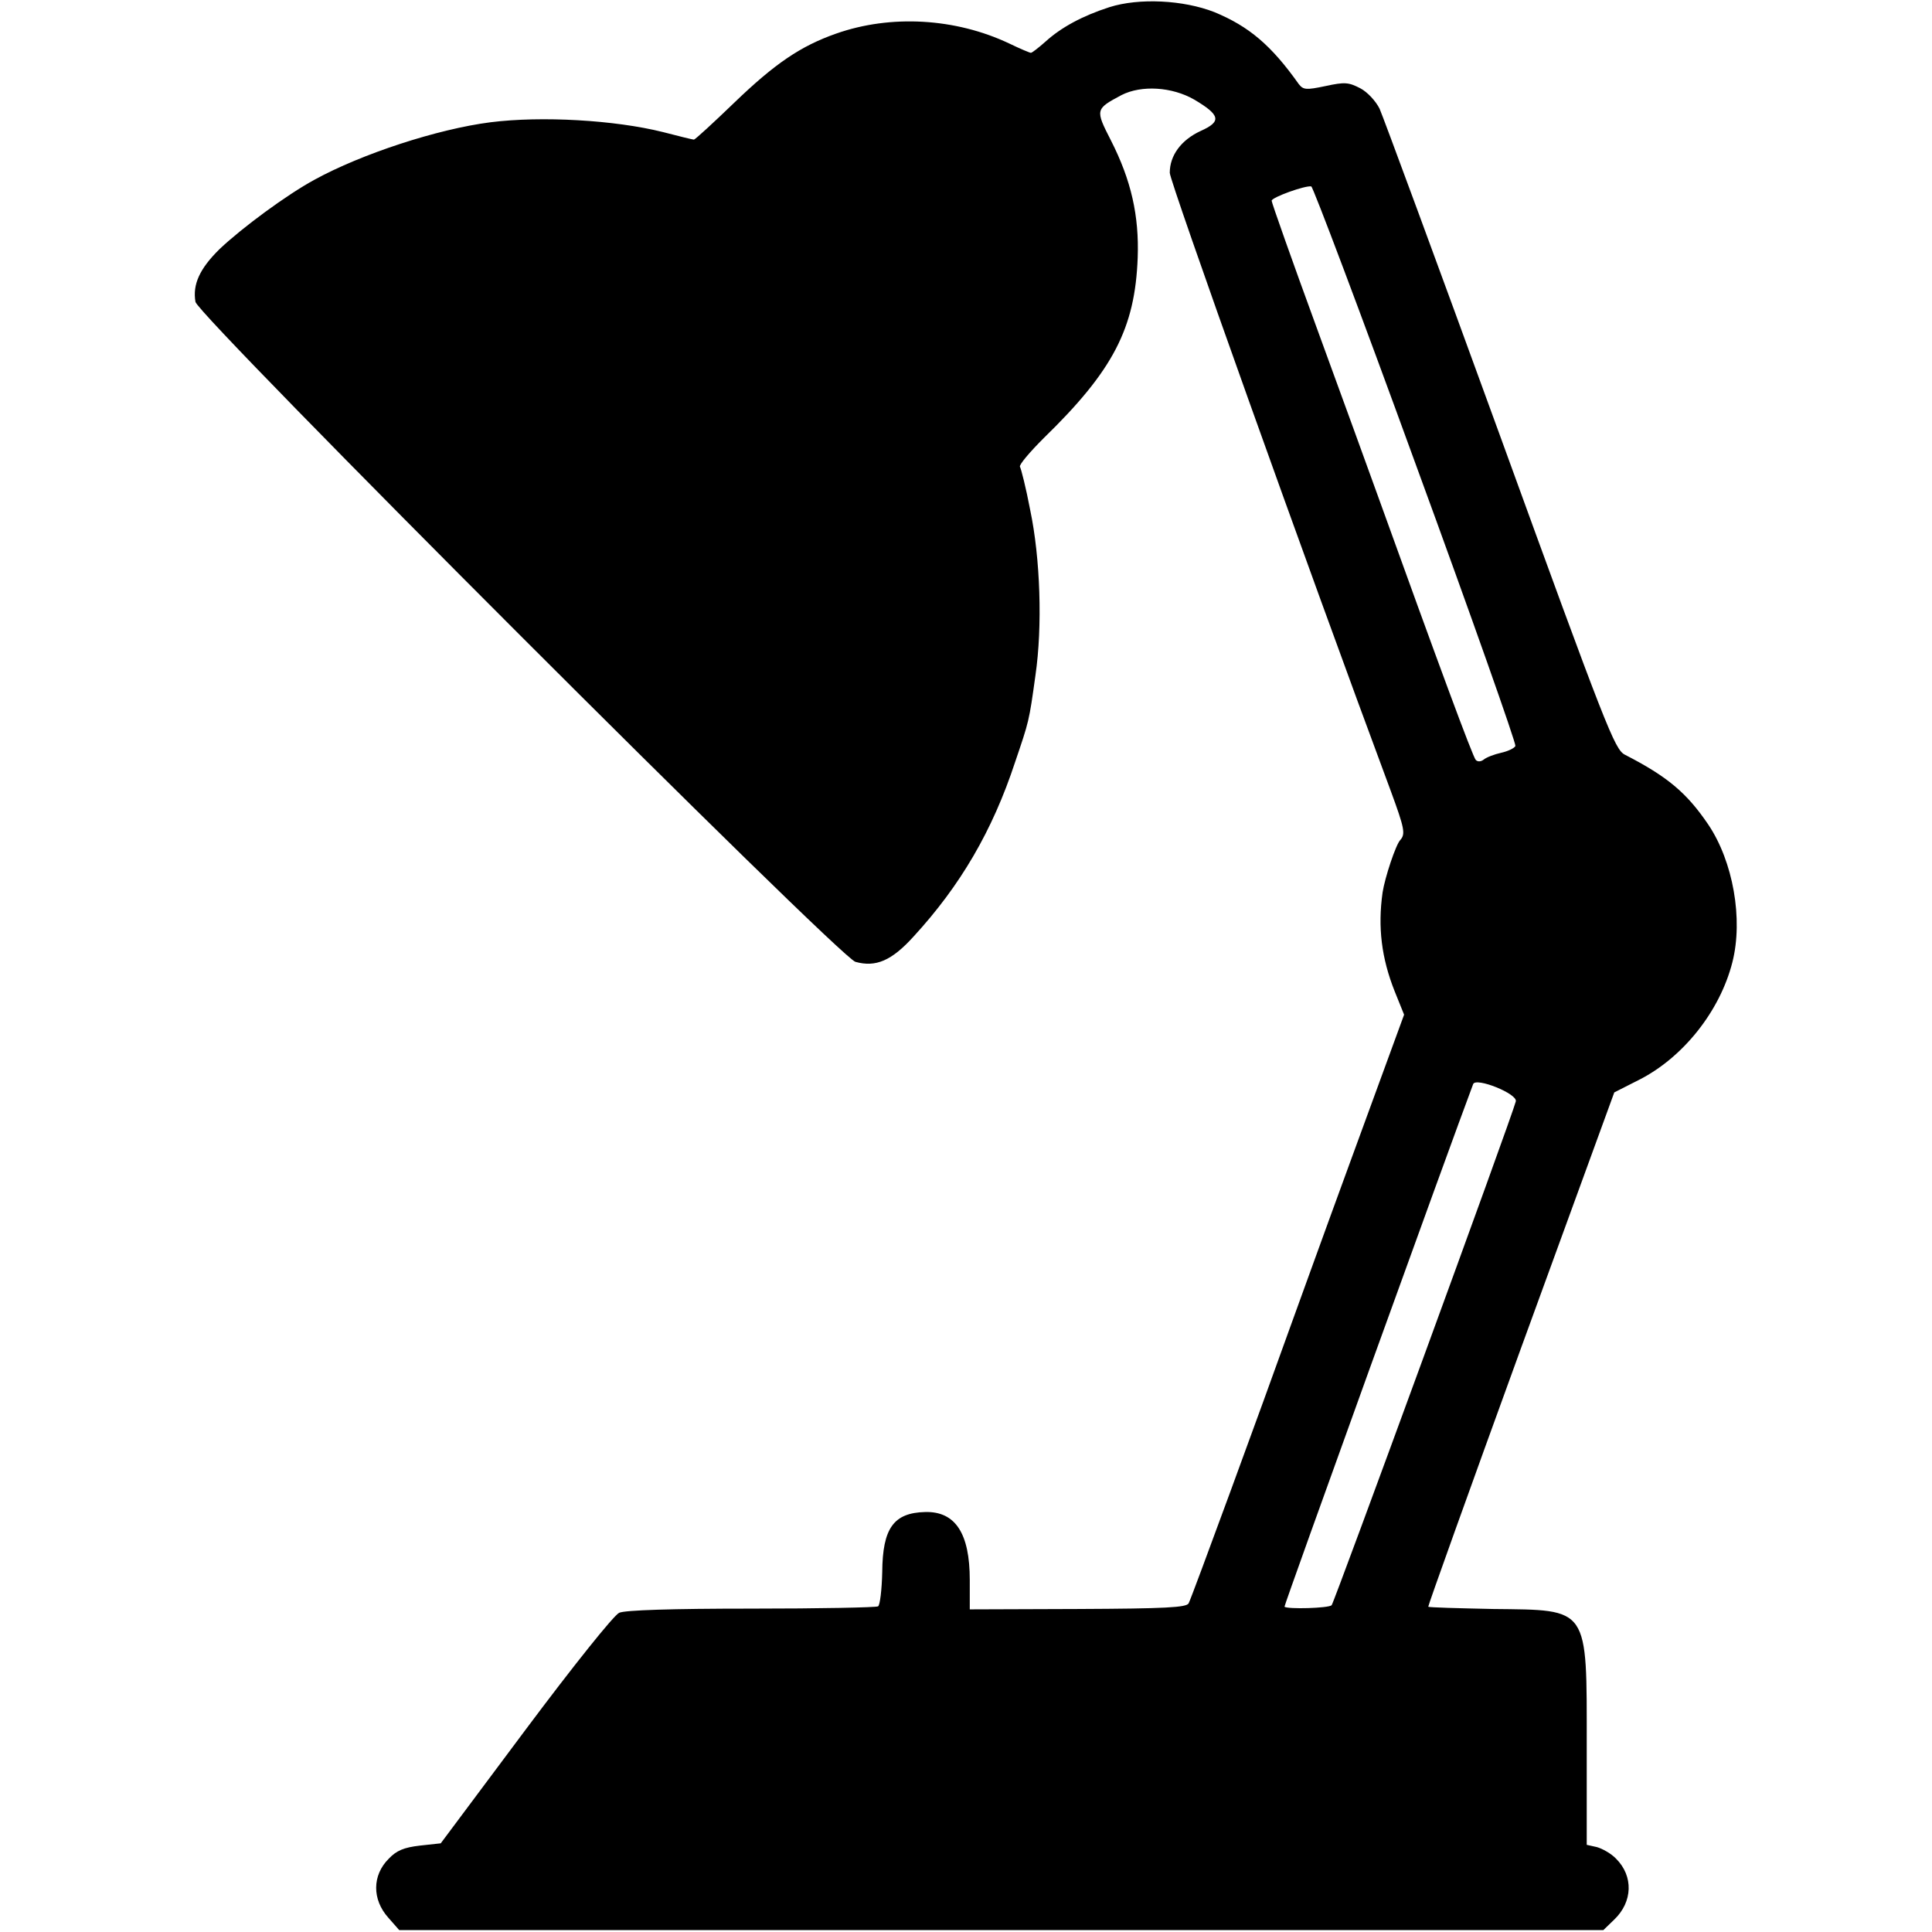
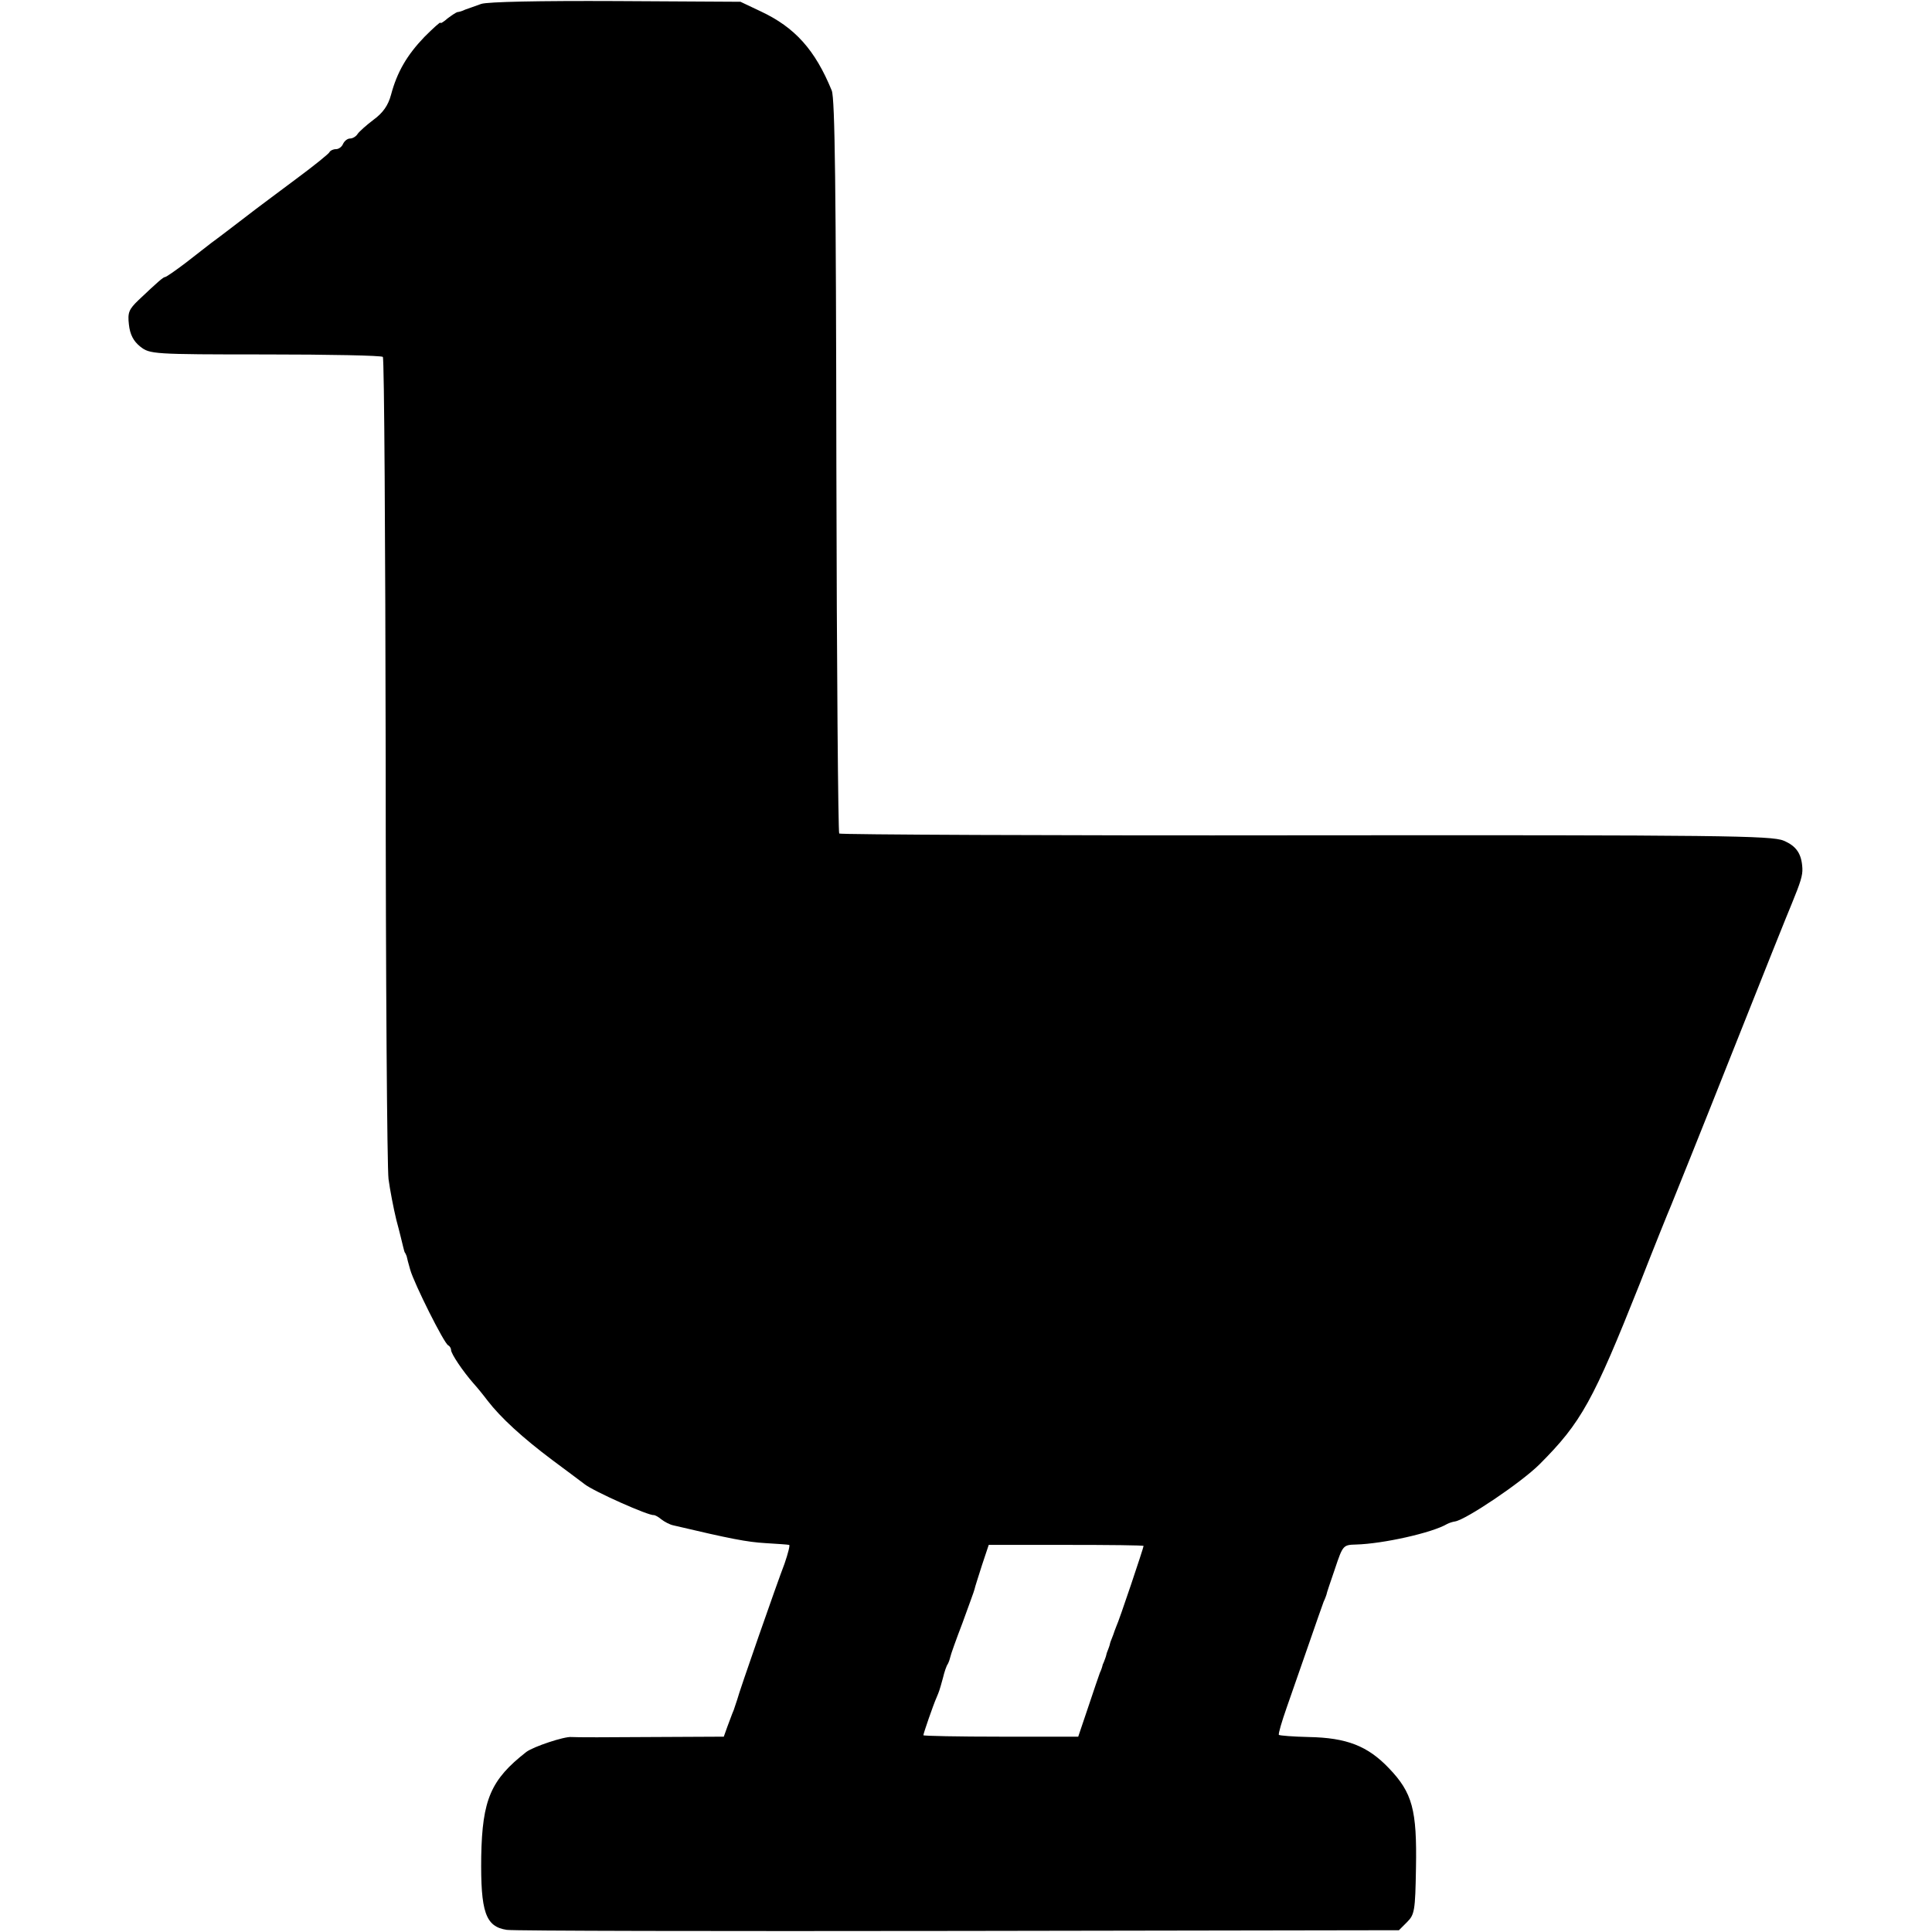
- <svg xmlns="http://www.w3.org/2000/svg" version="1" width="682.667" height="682.667" viewBox="0 0 512 512">
-   <path d="M294 1.9c-7.1 2.3-12.7 5.3-16.9 9.1-1.8 1.6-3.6 3-3.9 3-.3 0-2.9-1.1-5.8-2.5-14.2-6.7-31.3-7.7-45.8-2.6-9.4 3.3-16.2 7.9-27 18.3-5.6 5.4-10.4 9.8-10.7 9.8-.3 0-4-.9-8.2-2-12.8-3.2-32.2-4.3-45.7-2.6-14.1 1.8-34.2 8.4-46.6 15.2-7.4 4-19.3 12.8-25.2 18.4-5.3 5.2-7.2 9.4-6.4 14 .7 3.8 170.6 173.7 174.9 174.9 5.4 1.5 9.6-.3 15.4-6.7 12.4-13.5 20.9-28 26.9-46.2 3.7-10.9 3.7-10.7 5.4-23 1.9-13 1.3-31.1-1.4-43.9-1.1-5.8-2.4-10.9-2.7-11.4-.3-.5 2.6-3.9 6.3-7.6C295 98.2 300.8 87 301.5 68.3c.4-11.1-1.7-20.5-7.1-31.1-4.2-8.2-4.1-8.3 2.8-12 5.3-2.7 13.4-2.2 19.3 1.2 6.9 4.1 7.3 5.8 1.7 8.3-5.2 2.4-8.2 6.5-8.2 11.1 0 2.3 36.2 103.7 58.6 163.9 3.6 9.8 3.9 11.3 2.5 12.9-1.2 1.2-4.1 10-4.7 13.9-1.3 9.2-.3 17.4 3.2 26.2l2.5 6.2-14.2 38.8c-7.8 21.3-15 41.3-16.1 44.3-7 19.6-26.1 71.7-26.8 72.9-.6 1.1-6 1.4-29.4 1.5l-28.6.1v-7.8c0-12.3-3.8-18.2-11.8-18-8.4.2-11.3 4.3-11.4 15.9-.1 4.7-.6 8.8-1.1 9.1-.5.3-15.6.6-33.6.6-21.2 0-33.4.4-35 1.1-1.4.6-12.2 14.1-24.9 31.1l-22.4 30-5.5.6c-4.3.5-6.2 1.3-8.3 3.5-4.4 4.4-4.4 10.8-.1 15.6l2.9 3.3h319.1l2.9-2.8c4.9-4.7 5.1-11.5.5-16.1-1.3-1.4-3.7-2.7-5.1-3.1l-2.7-.6v-26.2c0-37.2.8-36-24.8-36.3-9.3-.2-17-.4-17.2-.6-.1-.2 10.9-30.9 24.5-68.3l24.8-68 6.5-3.3c11.7-5.9 21.5-18.2 24.8-31.2 2.9-11.4.2-26.7-6.4-36.5-5.7-8.4-10.8-12.7-22.1-18.5-2.7-1.4-4.9-7-33.1-84.6-16.6-45.6-31-84.6-31.9-86.6-1-2-3.2-4.4-5.1-5.4-3.1-1.6-4.1-1.7-9.2-.6-5.2 1.1-5.9 1-7.1-.5C336.9 12 331 7 321.8 3.2 313.6 0 301.9-.6 294 1.9zm81.2 121.2c14.8 40.4 26.6 73.9 26.4 74.6-.3.6-2 1.4-3.8 1.8-1.8.4-3.9 1.2-4.6 1.8-.8.6-1.6.6-2.1.1-.8-.8-10.1-26-26.1-70.4-2.1-5.8-9.2-25.4-15.9-43.7C342.4 69 337 53.7 337 53.2c0-.9 8.9-4.1 10.5-3.8.5.2 13 33.3 27.7 73.7zm26.5 168.8c-1.1 4.3-48.1 132.7-48.8 133.5-.8.8-11.7 1.1-12.5.4-.2-.2 44-122.6 50-138.5.7-1.9 11.9 2.6 11.3 4.6z" />
+ <svg xmlns="http://www.w3.org/2000/svg" version="1.0" width="544pt" height="544pt" viewBox="0 0 544 544" preserveAspectRatio="xMidYMid meet">
+   <g transform="translate(0,544) scale(0.1,-0.1)" fill="#000000" stroke="none">
+     <path d="M1355 5429 c-16 -6 -37 -13 -45 -16 -8 -4 -18 -7 -22 -7 -4 -1 -16 -9 -28 -18 -11 -10 -20 -15 -20 -12 0 3 -20 -15 -45 -40 -49 -51 -77 -99 -94 -163 -8 -30 -23 -51 -49 -70 -20 -15 -41 -34 -45 -40 -4 -7 -14 -13 -21 -13 -8 0 -16 -7 -20 -15 -3 -8 -12 -15 -20 -15 -8 0 -16 -4 -18 -8 -1 -4 -43 -38 -93 -75 -49 -37 -101 -75 -115 -86 -42 -32 -104 -80 -125 -95 -11 -9 -43 -33 -72 -56 -29 -22 -55 -40 -58 -40 -5 0 -19 -12 -75 -65 -27 -26 -31 -35 -27 -69 3 -28 13 -47 32 -62 27 -21 34 -22 352 -22 179 0 328 -3 331 -7 4 -4 7 -514 8 -1133 0 -620 4 -1152 8 -1182 4 -30 14 -82 22 -115 9 -33 17 -67 19 -75 2 -8 4 -16 5 -17 2 -2 3 -6 5 -10 1 -5 5 -21 10 -38 11 -39 96 -209 107 -213 4 -2 8 -8 8 -13 0 -11 34 -61 63 -94 10 -11 28 -33 40 -49 37 -48 98 -104 182 -167 44 -33 85 -63 91 -68 25 -20 182 -90 195 -87 3 0 13 -5 21 -12 9 -7 24 -15 34 -17 161 -38 208 -47 259 -50 33 -2 63 -4 67 -5 3 0 -3 -24 -13 -53 -21 -54 -129 -364 -133 -382 -2 -5 -6 -19 -10 -30 -5 -11 -12 -32 -18 -47 l-10 -28 -207 -1 c-113 -1 -213 -1 -222 0 -20 2 -107 -27 -127 -42 -100 -78 -124 -134 -127 -294 -2 -157 12 -198 72 -207 21 -3 595 -4 1275 -3 l1237 2 23 23 c21 21 23 32 25 152 3 164 -10 212 -76 281 -60 63 -119 86 -226 88 -44 1 -81 4 -84 6 -2 3 8 37 22 77 14 40 42 120 62 178 20 58 39 112 42 120 4 8 7 17 8 20 0 3 11 35 24 73 22 66 23 67 59 68 76 2 215 33 257 58 6 3 15 6 22 7 31 5 187 110 238 161 118 118 151 179 282 508 41 105 81 204 88 220 7 17 84 208 170 425 86 217 163 409 170 425 25 61 31 80 30 100 -2 41 -17 63 -53 78 -33 14 -176 16 -1345 15 -719 -1 -1310 2 -1314 5 -3 4 -7 469 -8 1034 -1 786 -4 1035 -13 1058 -47 115 -104 178 -200 223 l-57 27 -350 2 c-219 1 -361 -2 -380 -8z m1865 -4342 c0 -5 -69 -211 -77 -227 -3 -8 -7 -18 -8 -22 -2 -5 -4 -10 -5 -13 -1 -3 -4 -9 -5 -15 -1 -5 -4 -12 -5 -15 -1 -3 -4 -9 -5 -15 -1 -5 -4 -12 -5 -15 -1 -3 -3 -8 -5 -12 -1 -5 -4 -15 -8 -23 -3 -8 -18 -52 -33 -97 l-28 -83 -218 0 c-120 0 -218 2 -218 4 0 5 28 86 37 106 8 19 8 19 18 55 4 17 10 35 14 40 3 6 6 15 7 20 1 6 16 48 34 95 17 47 33 90 34 95 1 6 11 36 21 68 l19 57 218 0 c120 0 218 -1 218 -3z" />
+   </g>
</svg>
